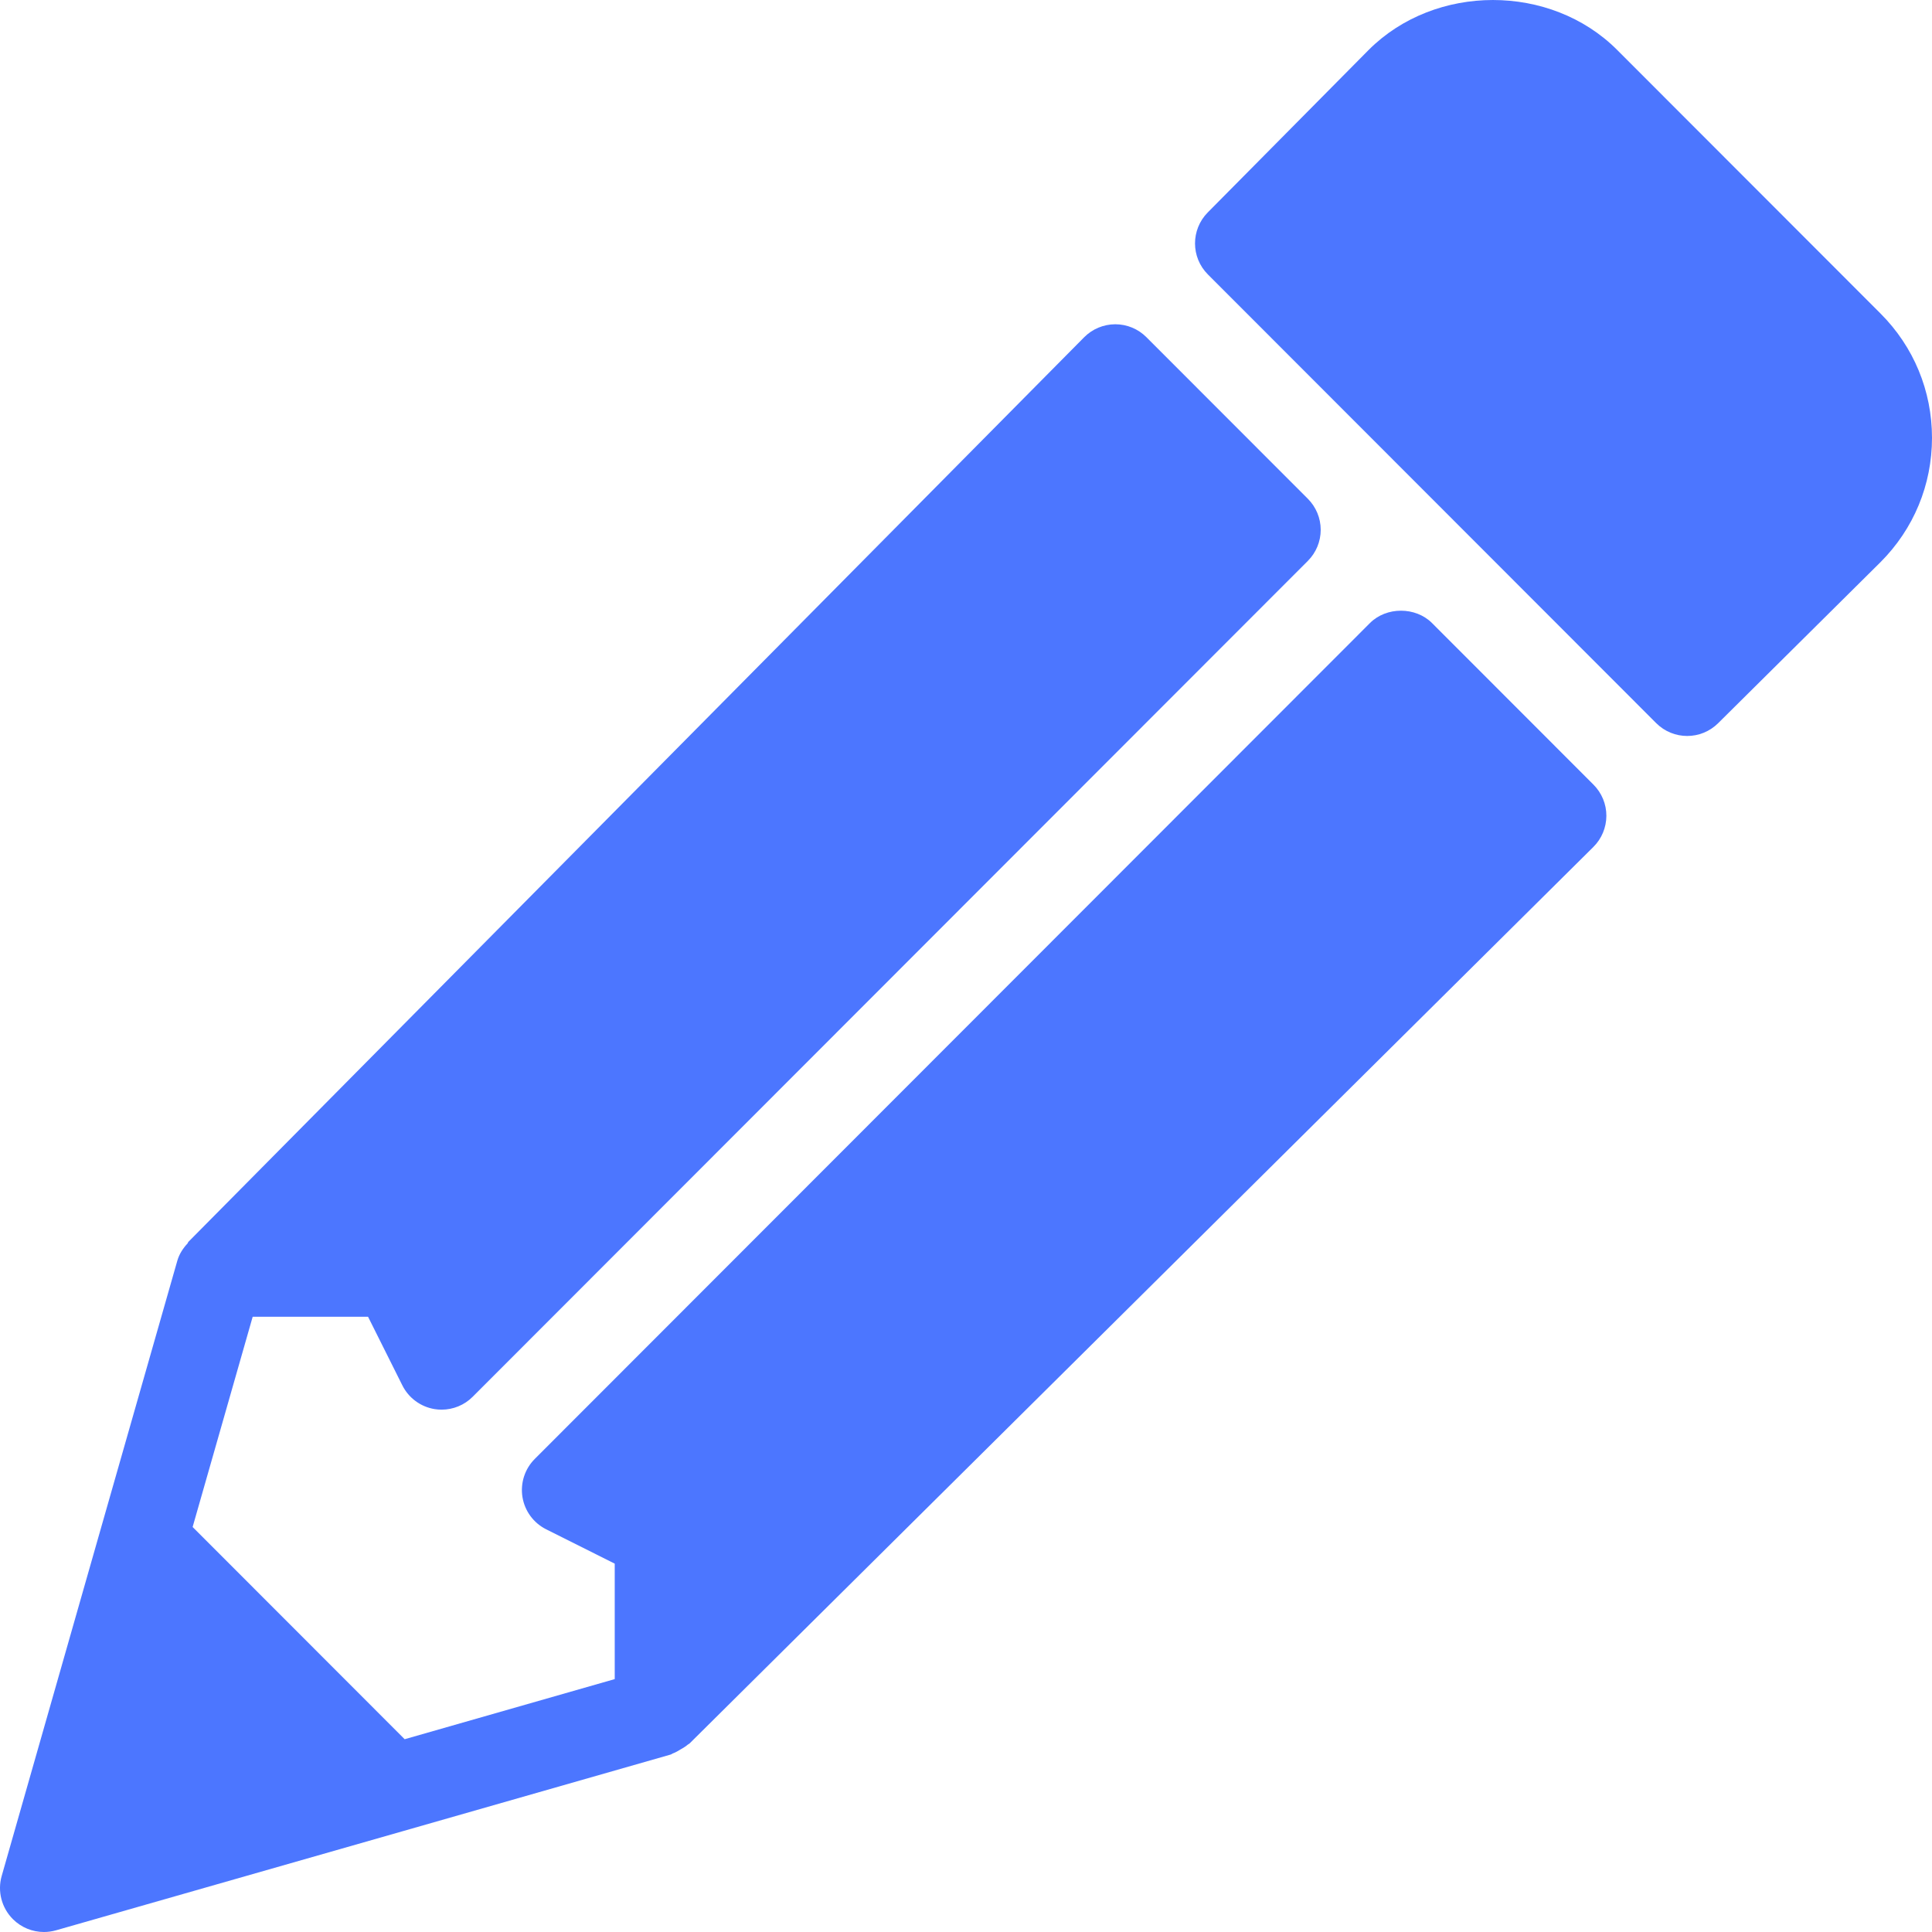
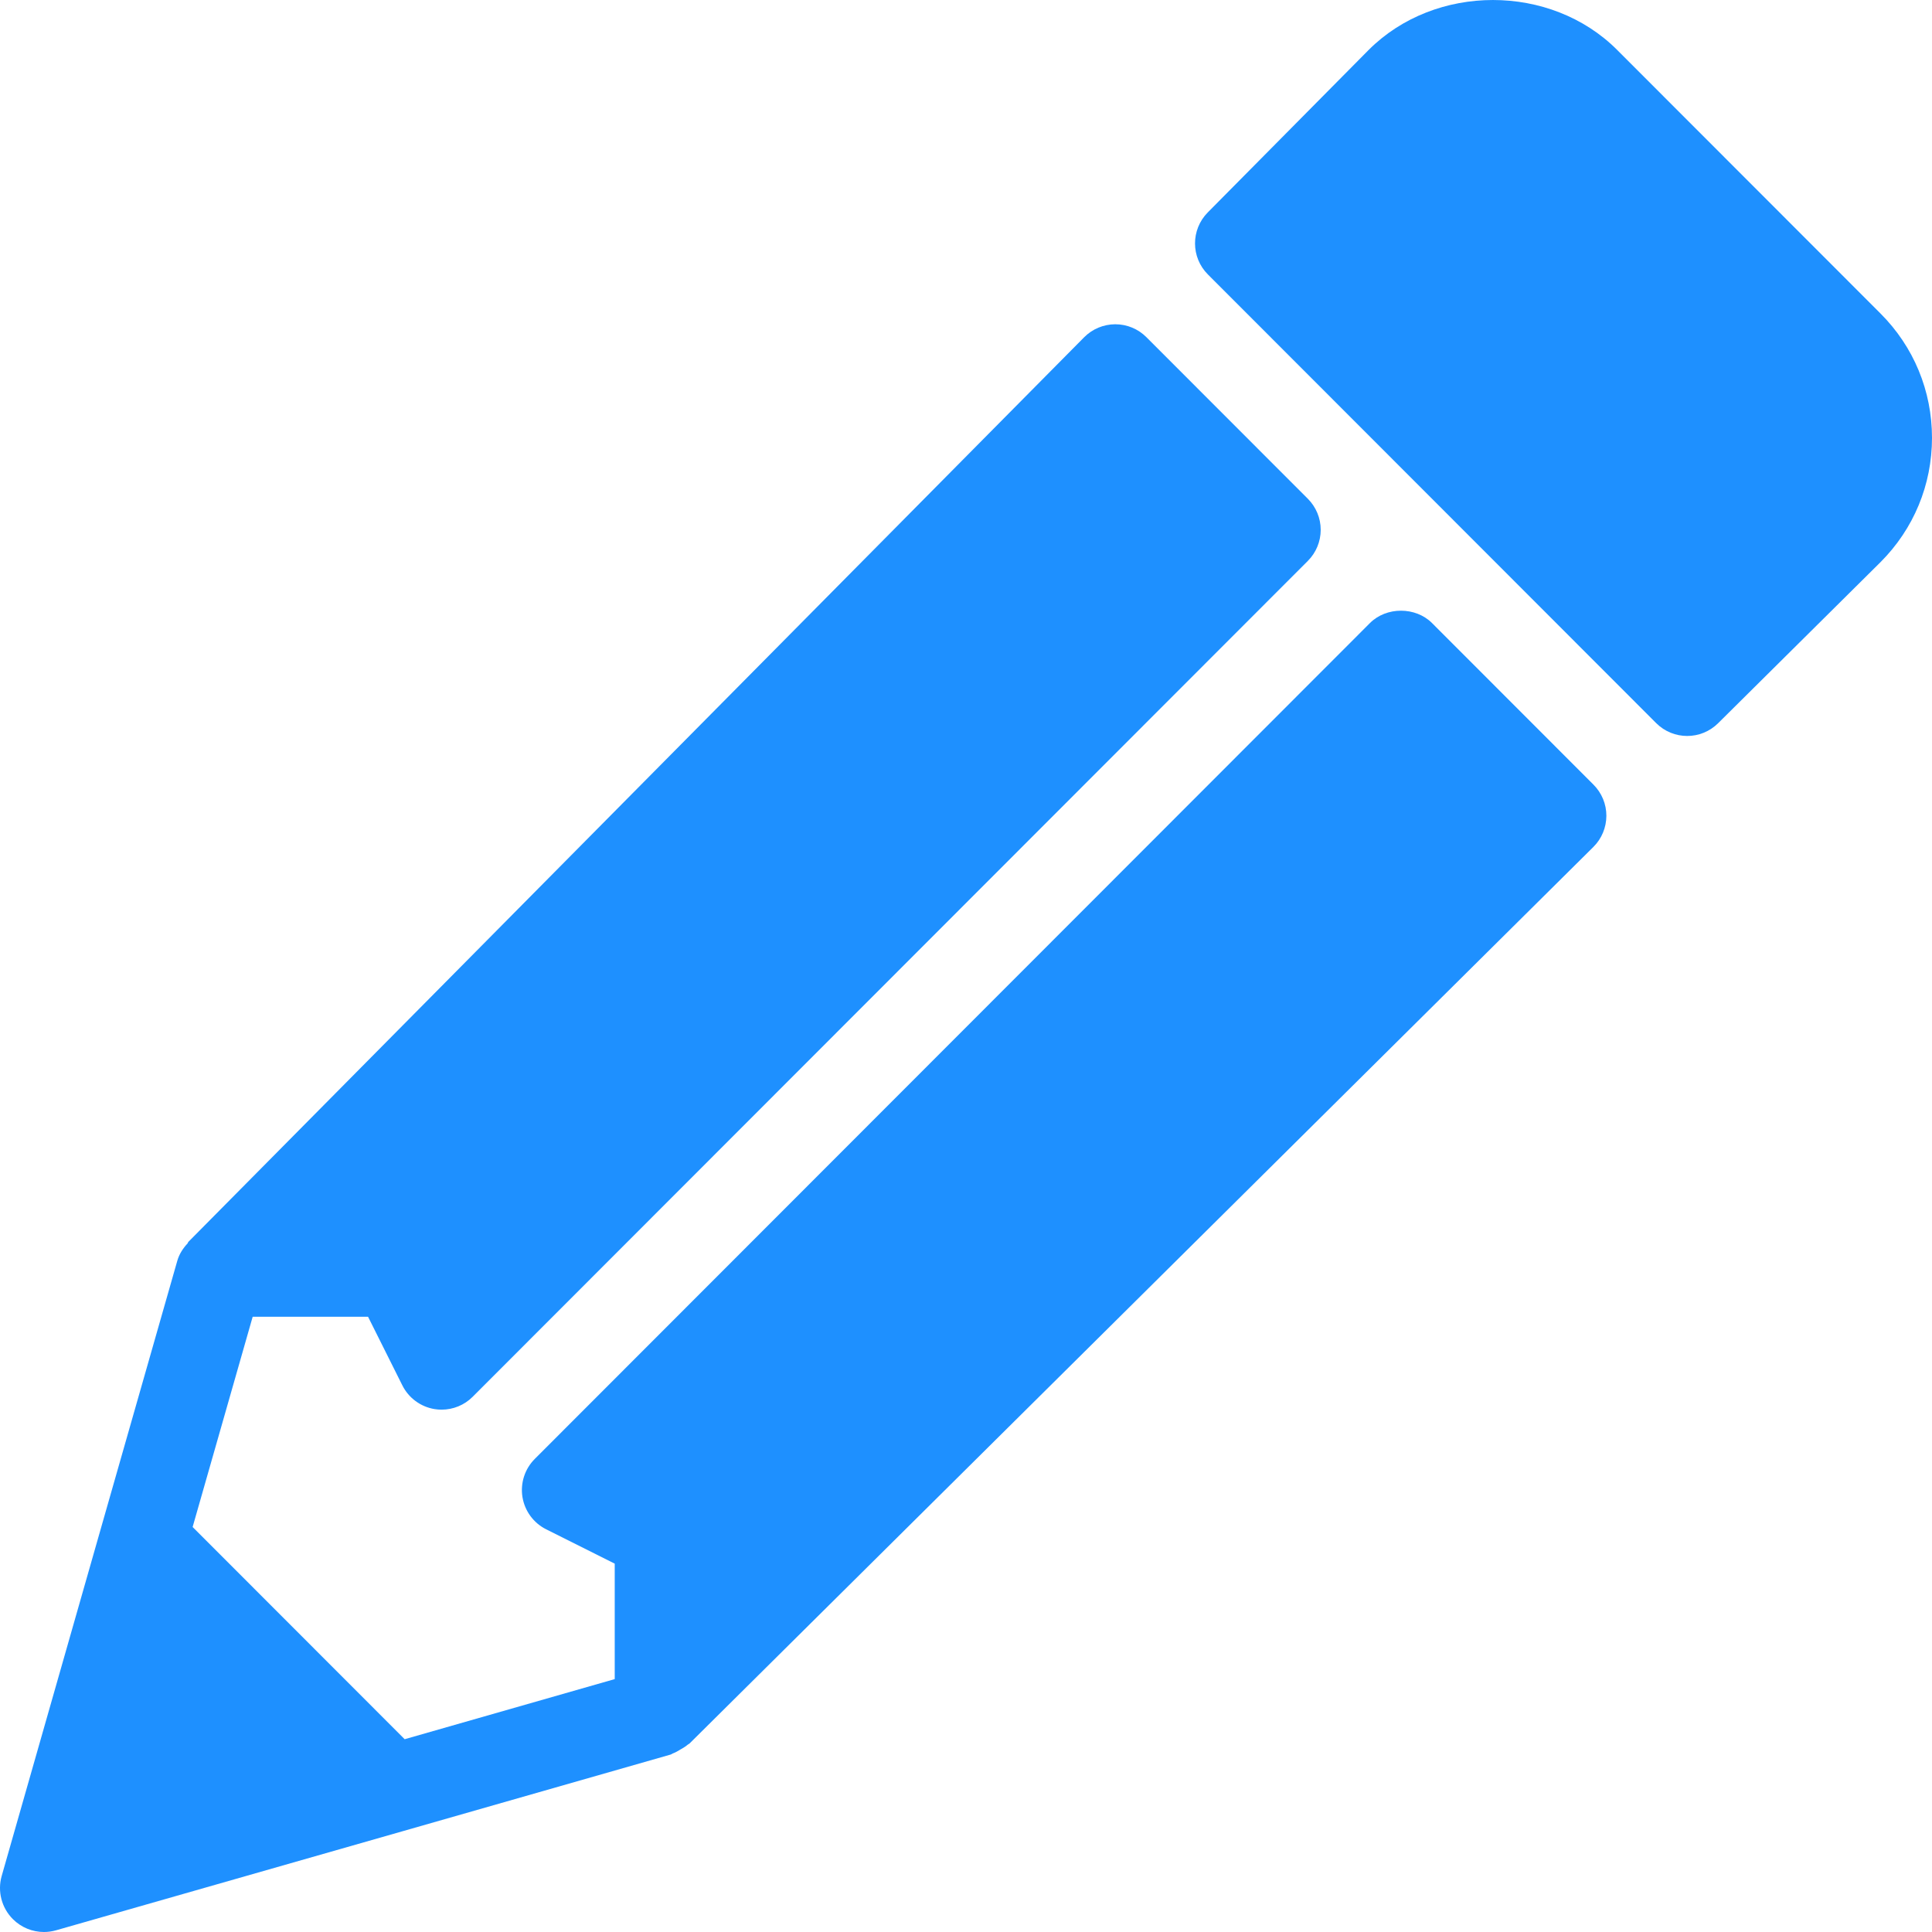
- <svg xmlns="http://www.w3.org/2000/svg" version="1.1" id="Capa_1" x="0px" y="0px" viewBox="0 0 469.336 469.336" style="enable-background:new 0 0 469.336 469.336;" xml:space="preserve">
+ <svg xmlns="http://www.w3.org/2000/svg" fill="#1E90FF" version="1.1" id="Capa_1" x="0px" y="0px" viewBox="0 0 469.336 469.336" style="enable-background:new 0 0 469.336 469.336;" xml:space="preserve">
  <g>
    <g>
      <g>
-         <path fill="#4c76ff" d="M347.878,151.357c-4-4.003-11.083-4.003-15.083,0L129.909,354.414c-2.427,2.429-3.531,5.87-2.99,9.258     c0.552,3.388,2.698,6.307,5.76,7.84l16.656,8.34v28.049l-51.031,14.602l-51.51-51.554l14.59-51.075h28.025l8.333,16.67     c1.531,3.065,4.448,5.213,7.833,5.765c0.573,0.094,1.146,0.135,1.708,0.135c2.802,0,5.531-1.105,7.542-3.128L317.711,136.26     c2-2.002,3.125-4.712,3.125-7.548c0-2.836-1.125-5.546-3.125-7.548l-39.229-39.263c-2-2.002-4.708-3.128-7.542-3.128h-0.021     c-2.844,0.01-5.563,1.147-7.552,3.159L45.763,301.682c-0.105,0.107-0.1,0.27-0.201,0.379c-1.095,1.183-2.009,2.549-2.487,4.208     l-18.521,64.857L0.409,455.73c-1.063,3.722-0.021,7.736,2.719,10.478c2.031,2.033,4.75,3.128,7.542,3.128     c0.979,0,1.958-0.136,2.927-0.407l84.531-24.166l64.802-18.537c0.195-0.056,0.329-0.203,0.52-0.27     c0.673-0.232,1.262-0.61,1.881-0.976c0.608-0.361,1.216-0.682,1.73-1.146c0.138-0.122,0.319-0.167,0.452-0.298l219.563-217.789     c2.01-1.991,3.146-4.712,3.156-7.558c0.01-2.836-1.115-5.557-3.125-7.569L347.878,151.357z" />
-         <path fill="#4c76ff" d="M456.836,76.168l-64-64.054c-16.125-16.139-44.177-16.17-60.365,0.031l-39.073,39.461     c-4.135,4.181-4.125,10.905,0.031,15.065l108.896,108.988c2.083,2.085,4.813,3.128,7.542,3.128c2.719,0,5.427-1.032,7.51-3.096     l39.458-39.137c8.063-8.069,12.5-18.787,12.5-30.192S464.899,84.237,456.836,76.168z" />
+         <path d="M347.878,151.357c-4-4.003-11.083-4.003-15.083,0L129.909,354.414c-2.427,2.429-3.531,5.87-2.99,9.258     c0.552,3.388,2.698,6.307,5.76,7.84l16.656,8.34v28.049l-51.031,14.602l-51.51-51.554l14.59-51.075h28.025l8.333,16.67     c1.531,3.065,4.448,5.213,7.833,5.765c0.573,0.094,1.146,0.135,1.708,0.135c2.802,0,5.531-1.105,7.542-3.128L317.711,136.26     c2-2.002,3.125-4.712,3.125-7.548c0-2.836-1.125-5.546-3.125-7.548l-39.229-39.263c-2-2.002-4.708-3.128-7.542-3.128h-0.021     c-2.844,0.01-5.563,1.147-7.552,3.159L45.763,301.682c-0.105,0.107-0.1,0.27-0.201,0.379c-1.095,1.183-2.009,2.549-2.487,4.208     l-18.521,64.857L0.409,455.73c-1.063,3.722-0.021,7.736,2.719,10.478c2.031,2.033,4.75,3.128,7.542,3.128     c0.979,0,1.958-0.136,2.927-0.407l84.531-24.166l64.802-18.537c0.195-0.056,0.329-0.203,0.52-0.27     c0.673-0.232,1.262-0.61,1.881-0.976c0.608-0.361,1.216-0.682,1.73-1.146c0.138-0.122,0.319-0.167,0.452-0.298l219.563-217.789     c2.01-1.991,3.146-4.712,3.156-7.558c0.01-2.836-1.115-5.557-3.125-7.569L347.878,151.357z" />
+         <path d="M456.836,76.168l-64-64.054c-16.125-16.139-44.177-16.17-60.365,0.031l-39.073,39.461     c-4.135,4.181-4.125,10.905,0.031,15.065l108.896,108.988c2.083,2.085,4.813,3.128,7.542,3.128c2.719,0,5.427-1.032,7.51-3.096     l39.458-39.137c8.063-8.069,12.5-18.787,12.5-30.192S464.899,84.237,456.836,76.168z" />
      </g>
    </g>
  </g>
  <g>
</g>
  <g>
</g>
  <g>
</g>
  <g>
</g>
  <g>
</g>
  <g>
</g>
  <g>
</g>
  <g>
</g>
  <g>
</g>
  <g>
</g>
  <g>
</g>
  <g>
</g>
  <g>
</g>
  <g>
</g>
  <g>
</g>
</svg>
